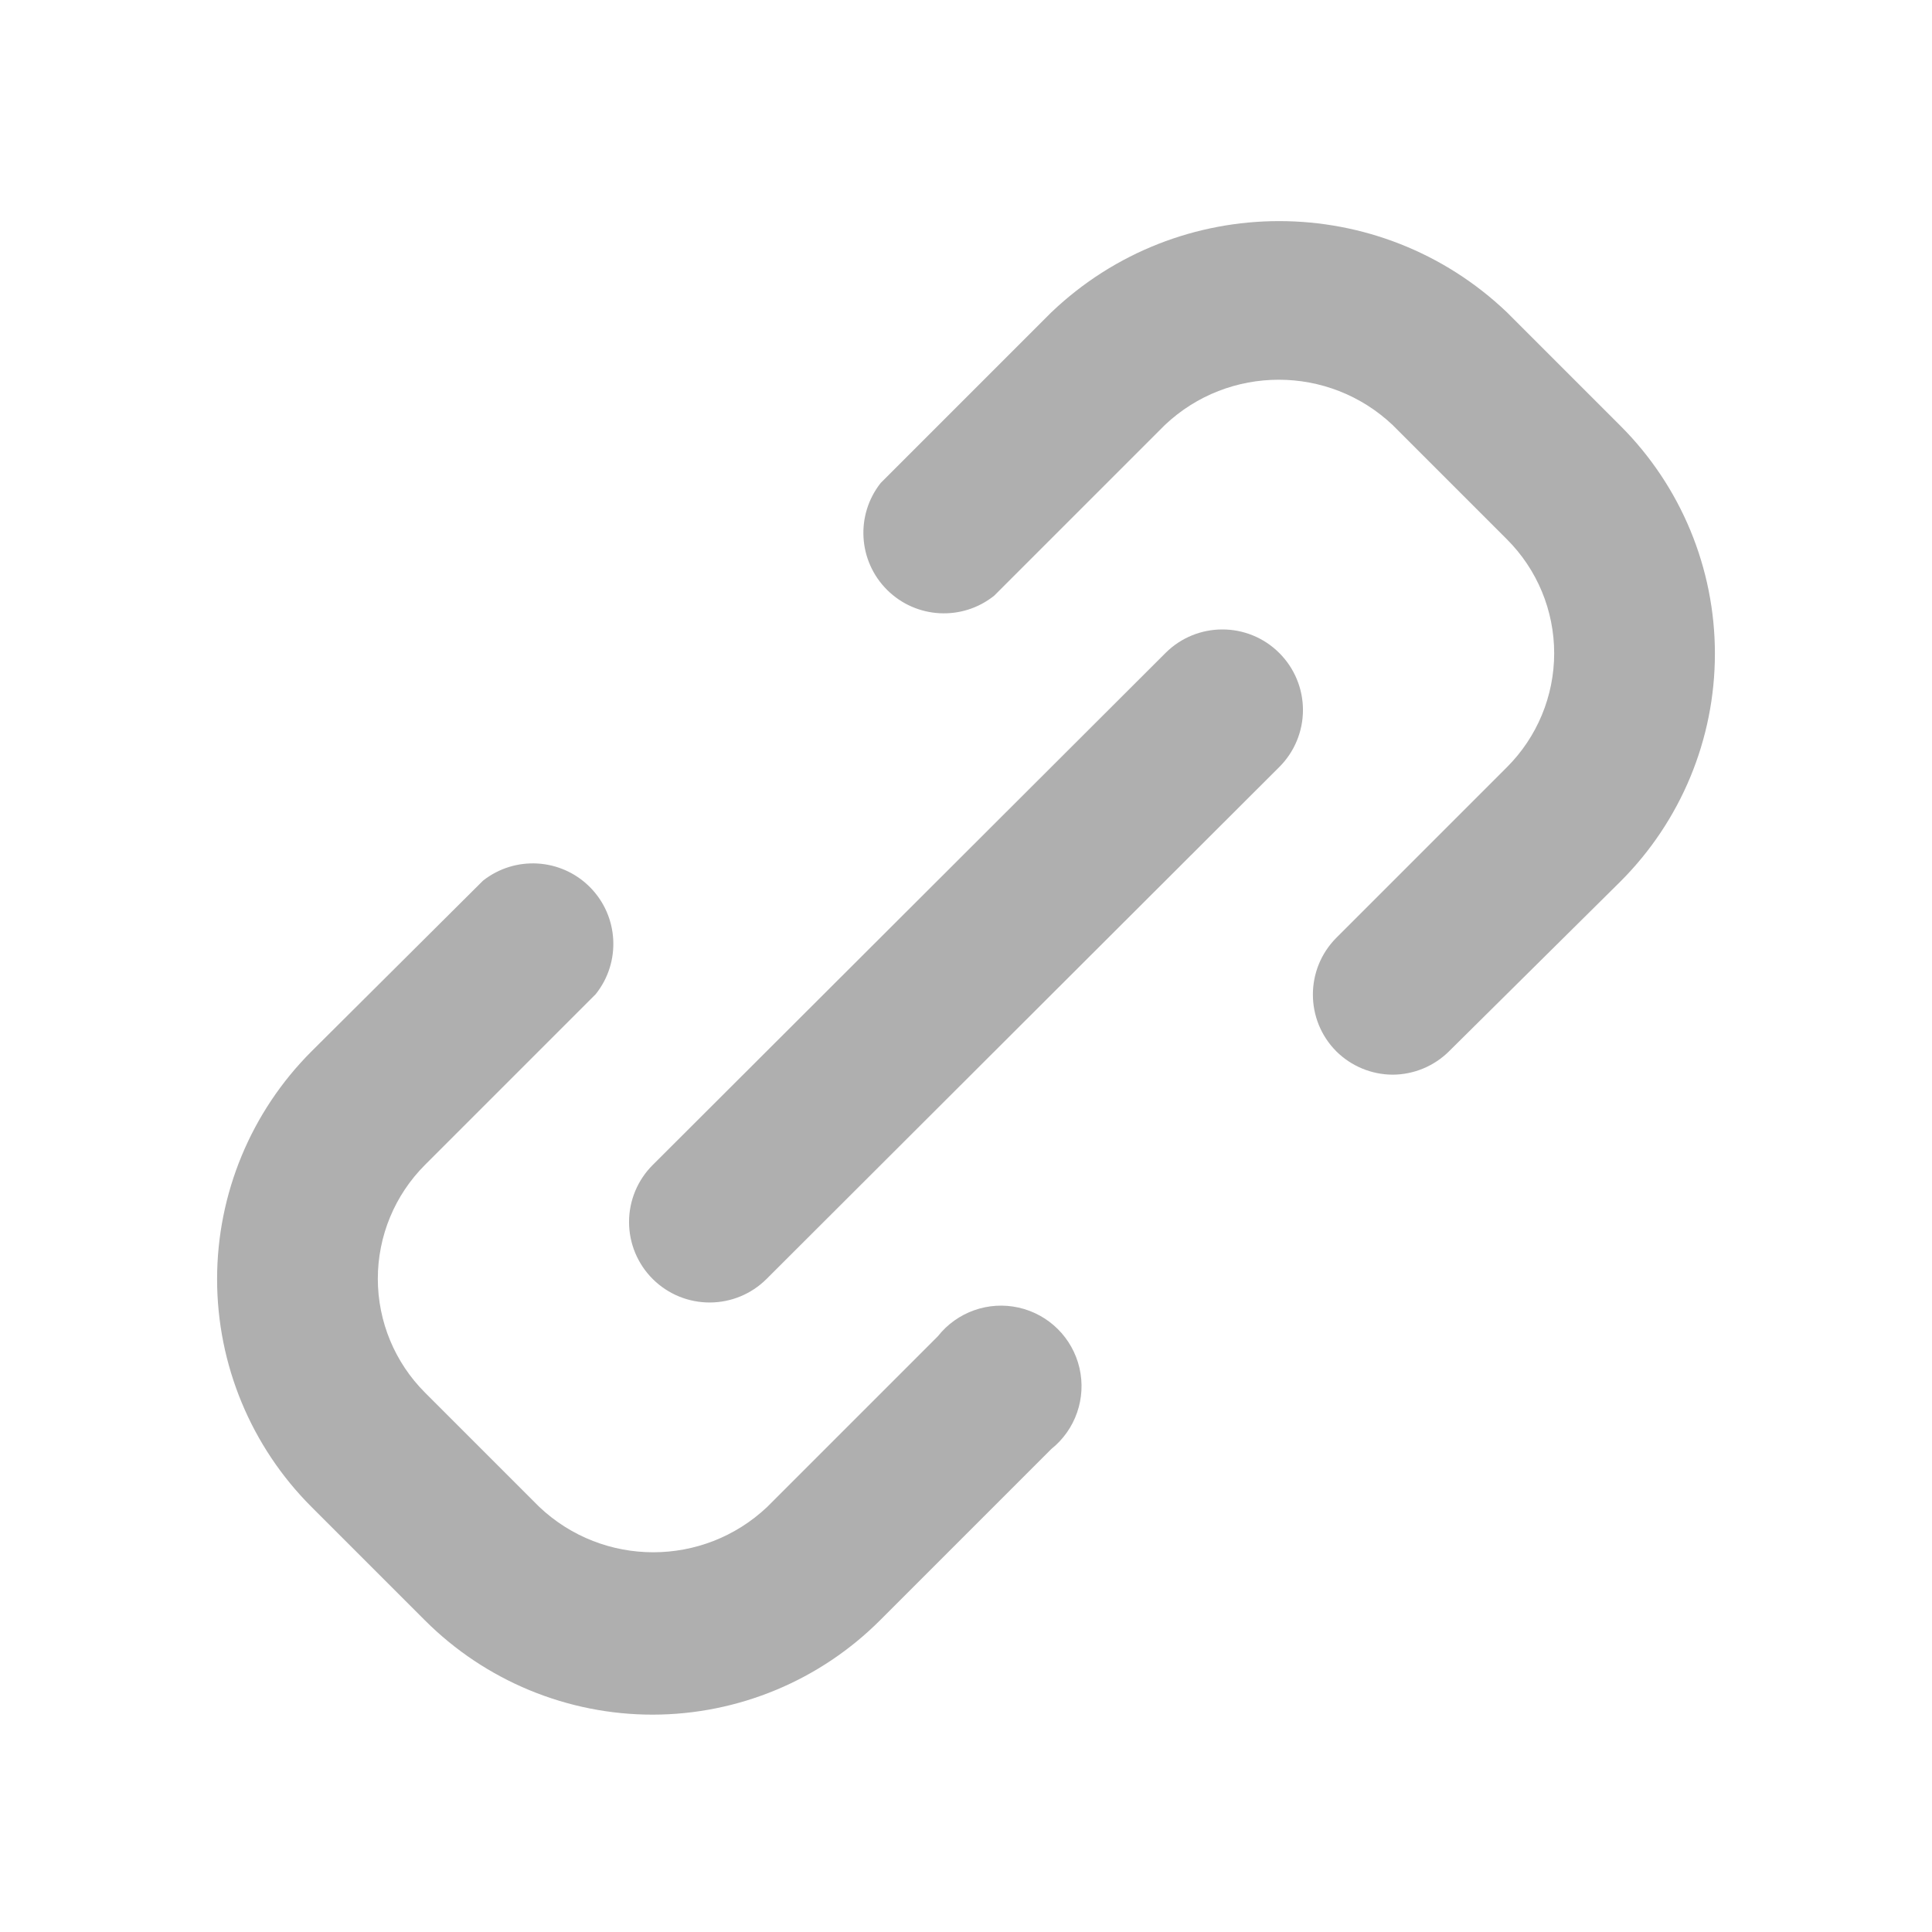
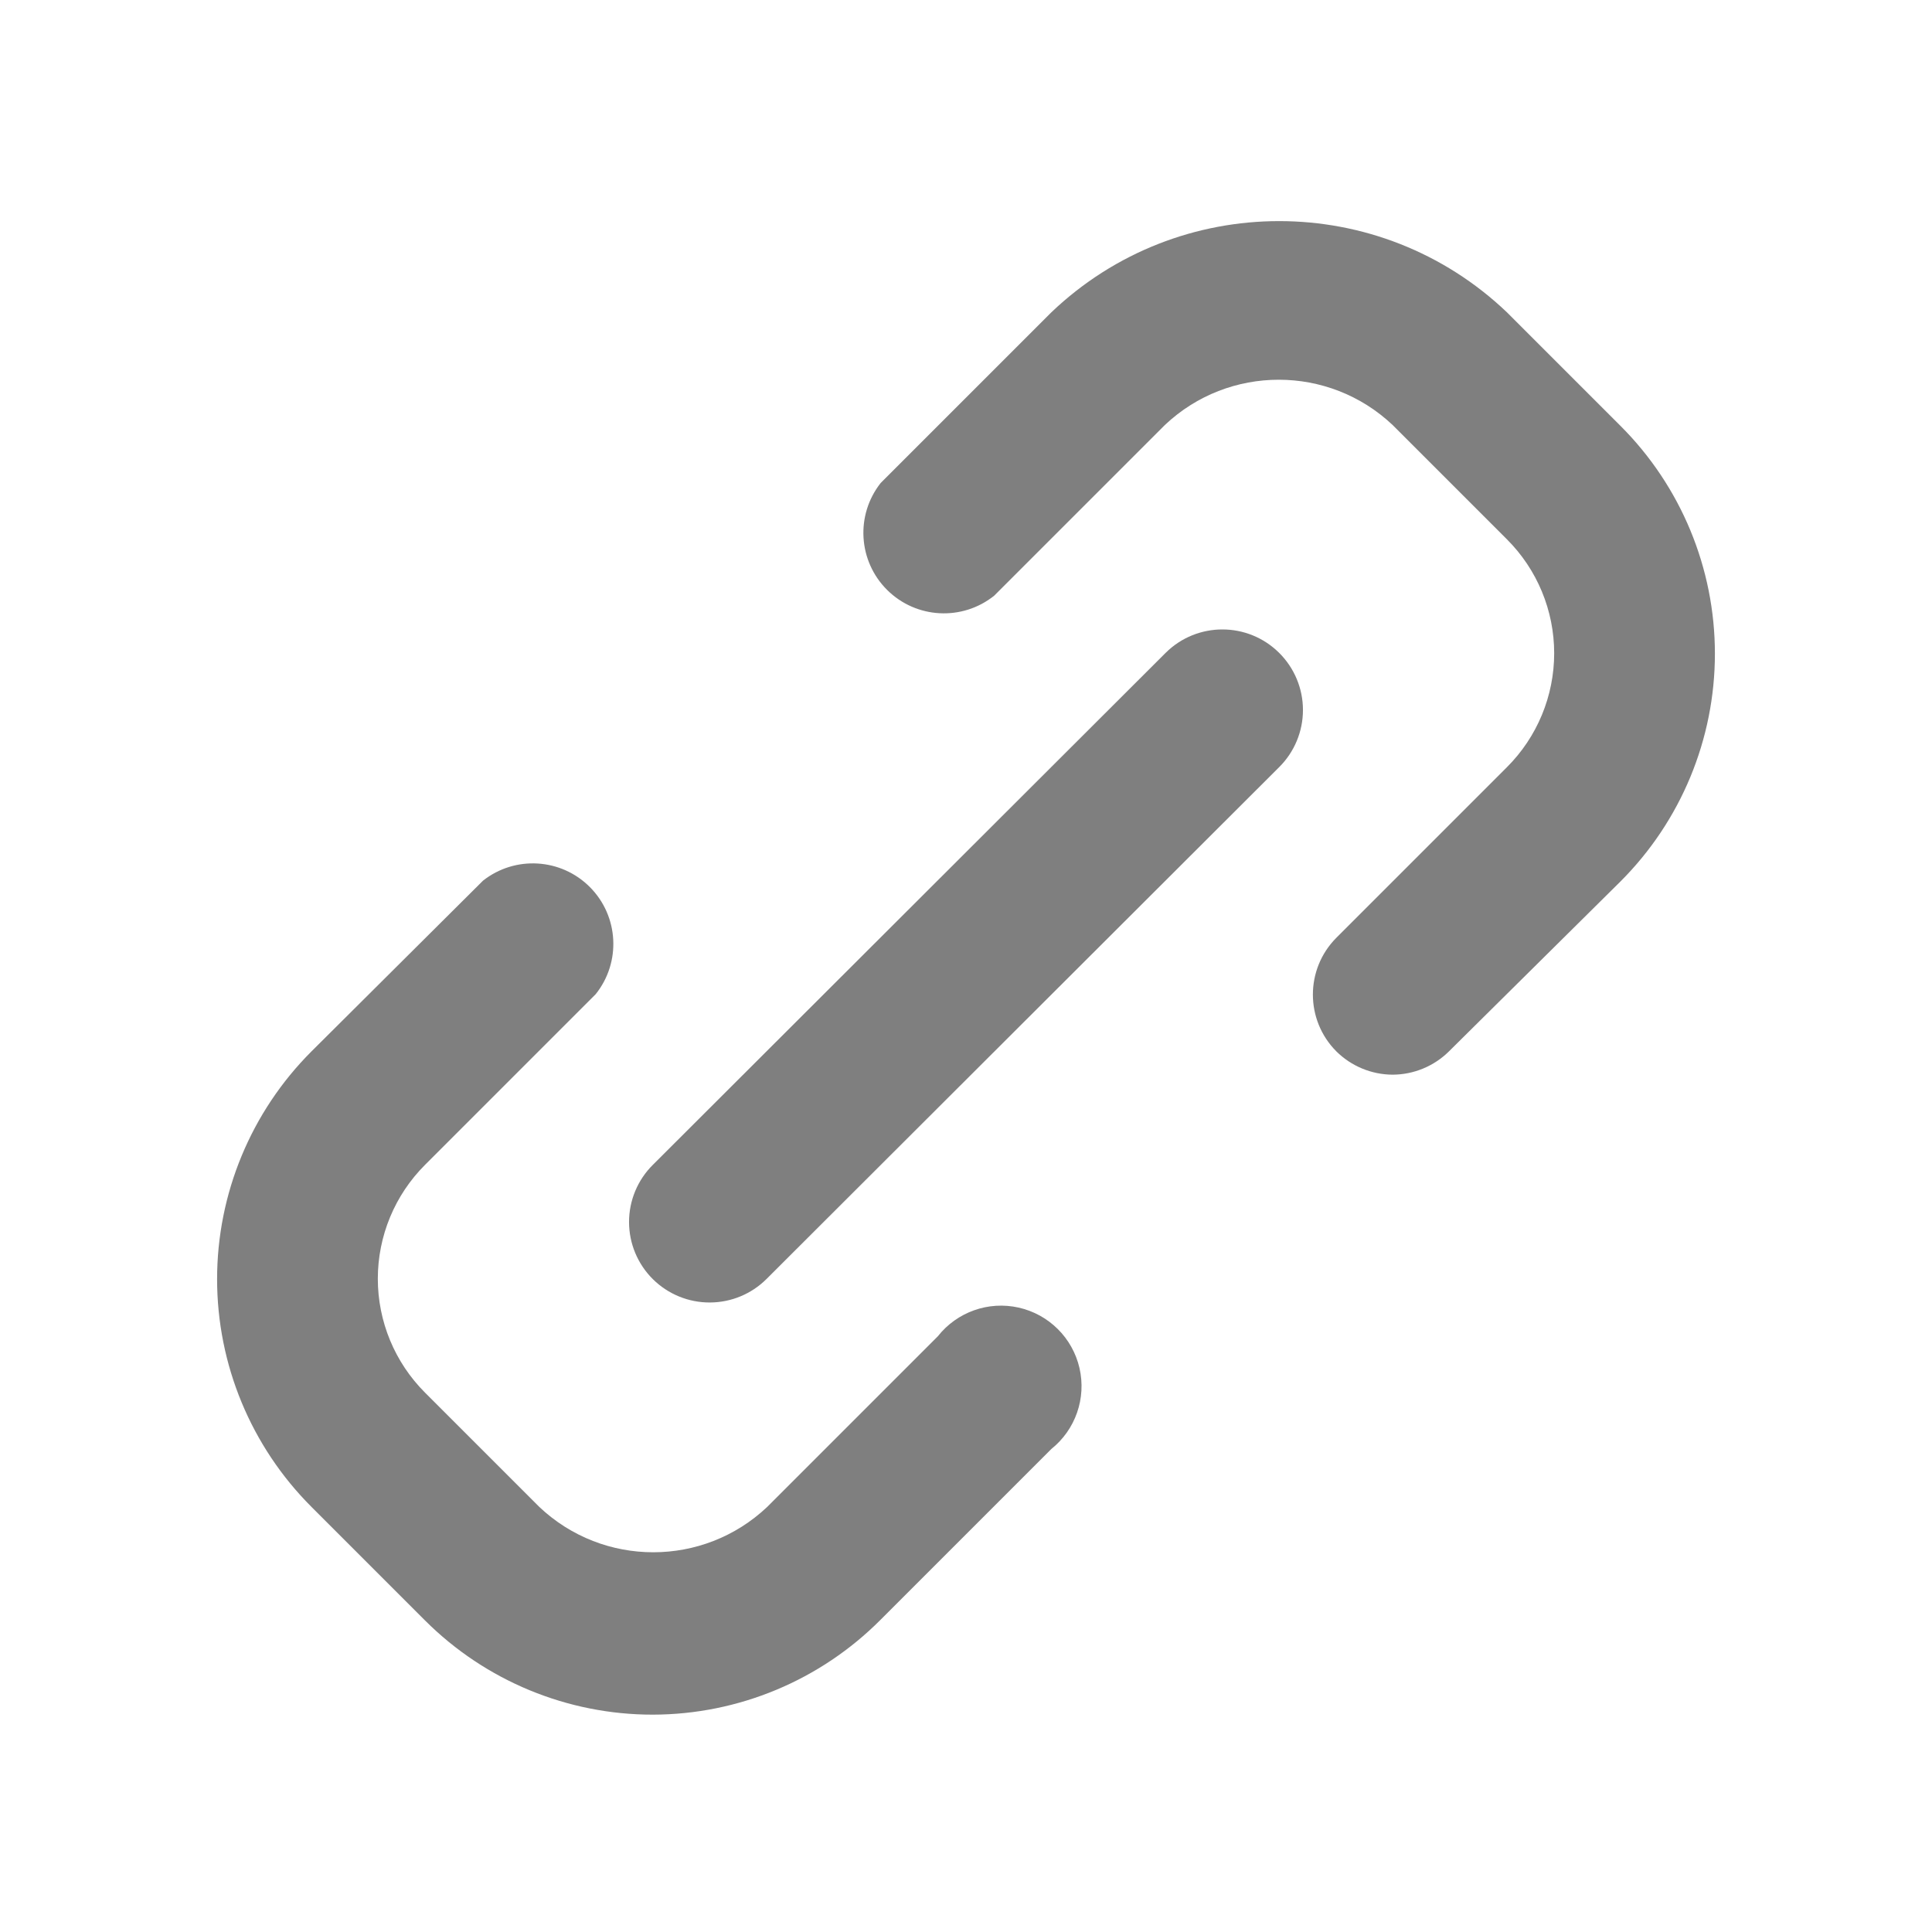
<svg xmlns="http://www.w3.org/2000/svg" height="24" width="24" viewBox="0 0 24 24">
-   <path d="M17.3,13.35a1,1,0,0,1-.7-.29,1,1,0,0,1,0-1.41l2.12-2.12a2,2,0,0,0,0-2.83L17.3,5.28a2.06,2.06,0,0,0-2.83,0L12.35,7.4A1,1,0,0,1,10.94,6l2.12-2.12a4.1,4.1,0,0,1,5.66,0l1.41,1.41a4,4,0,0,1,0,5.66L18,13.06A1,1,0,0,1,17.3,13.35Z" fill="#AFAFAF" />
-   <path d="M8.11,21.3a4,4,0,0,1-2.83-1.17L3.87,18.72a4,4,0,0,1,0-5.66L6,10.94A1,1,0,0,1,7.4,12.35L5.28,14.47a2,2,0,0,0,0,2.83L6.7,18.72a2.06,2.06,0,0,0,2.83,0l2.12-2.12A1,1,0,1,1,13.06,18l-2.12,2.12A4,4,0,0,1,8.11,21.3Z" fill="#AFAFAF" />
-   <path d="M8.82,16.18a1,1,0,0,1-.71-.29,1,1,0,0,1,0-1.42l6.37-6.36a1,1,0,0,1,1.41,0,1,1,0,0,1,0,1.42L9.52,15.89A1,1,0,0,1,8.82,16.18Z" fill="#AFAFAF" />
+   <path d="M17.3,13.35a1,1,0,0,1-.7-.29,1,1,0,0,1,0-1.41l2.12-2.12a2,2,0,0,0,0-2.83L17.3,5.28a2.06,2.06,0,0,0-2.83,0L12.35,7.4A1,1,0,0,1,10.94,6l2.12-2.12a4.1,4.1,0,0,1,5.66,0l1.41,1.41a4,4,0,0,1,0,5.66L18,13.06A1,1,0,0,1,17.3,13.35Z" fill="#7F7F7F" />
+   <path d="M8.11,21.3a4,4,0,0,1-2.83-1.17L3.87,18.72a4,4,0,0,1,0-5.66L6,10.94A1,1,0,0,1,7.4,12.35L5.28,14.47a2,2,0,0,0,0,2.83L6.7,18.72a2.06,2.06,0,0,0,2.83,0l2.12-2.12A1,1,0,1,1,13.06,18l-2.12,2.12A4,4,0,0,1,8.11,21.3Z" fill="#7F7F7F" />
+   <path d="M8.82,16.18a1,1,0,0,1-.71-.29,1,1,0,0,1,0-1.42l6.37-6.36a1,1,0,0,1,1.41,0,1,1,0,0,1,0,1.42L9.52,15.89A1,1,0,0,1,8.82,16.18Z" fill="#7F7F7F" />
</svg>
